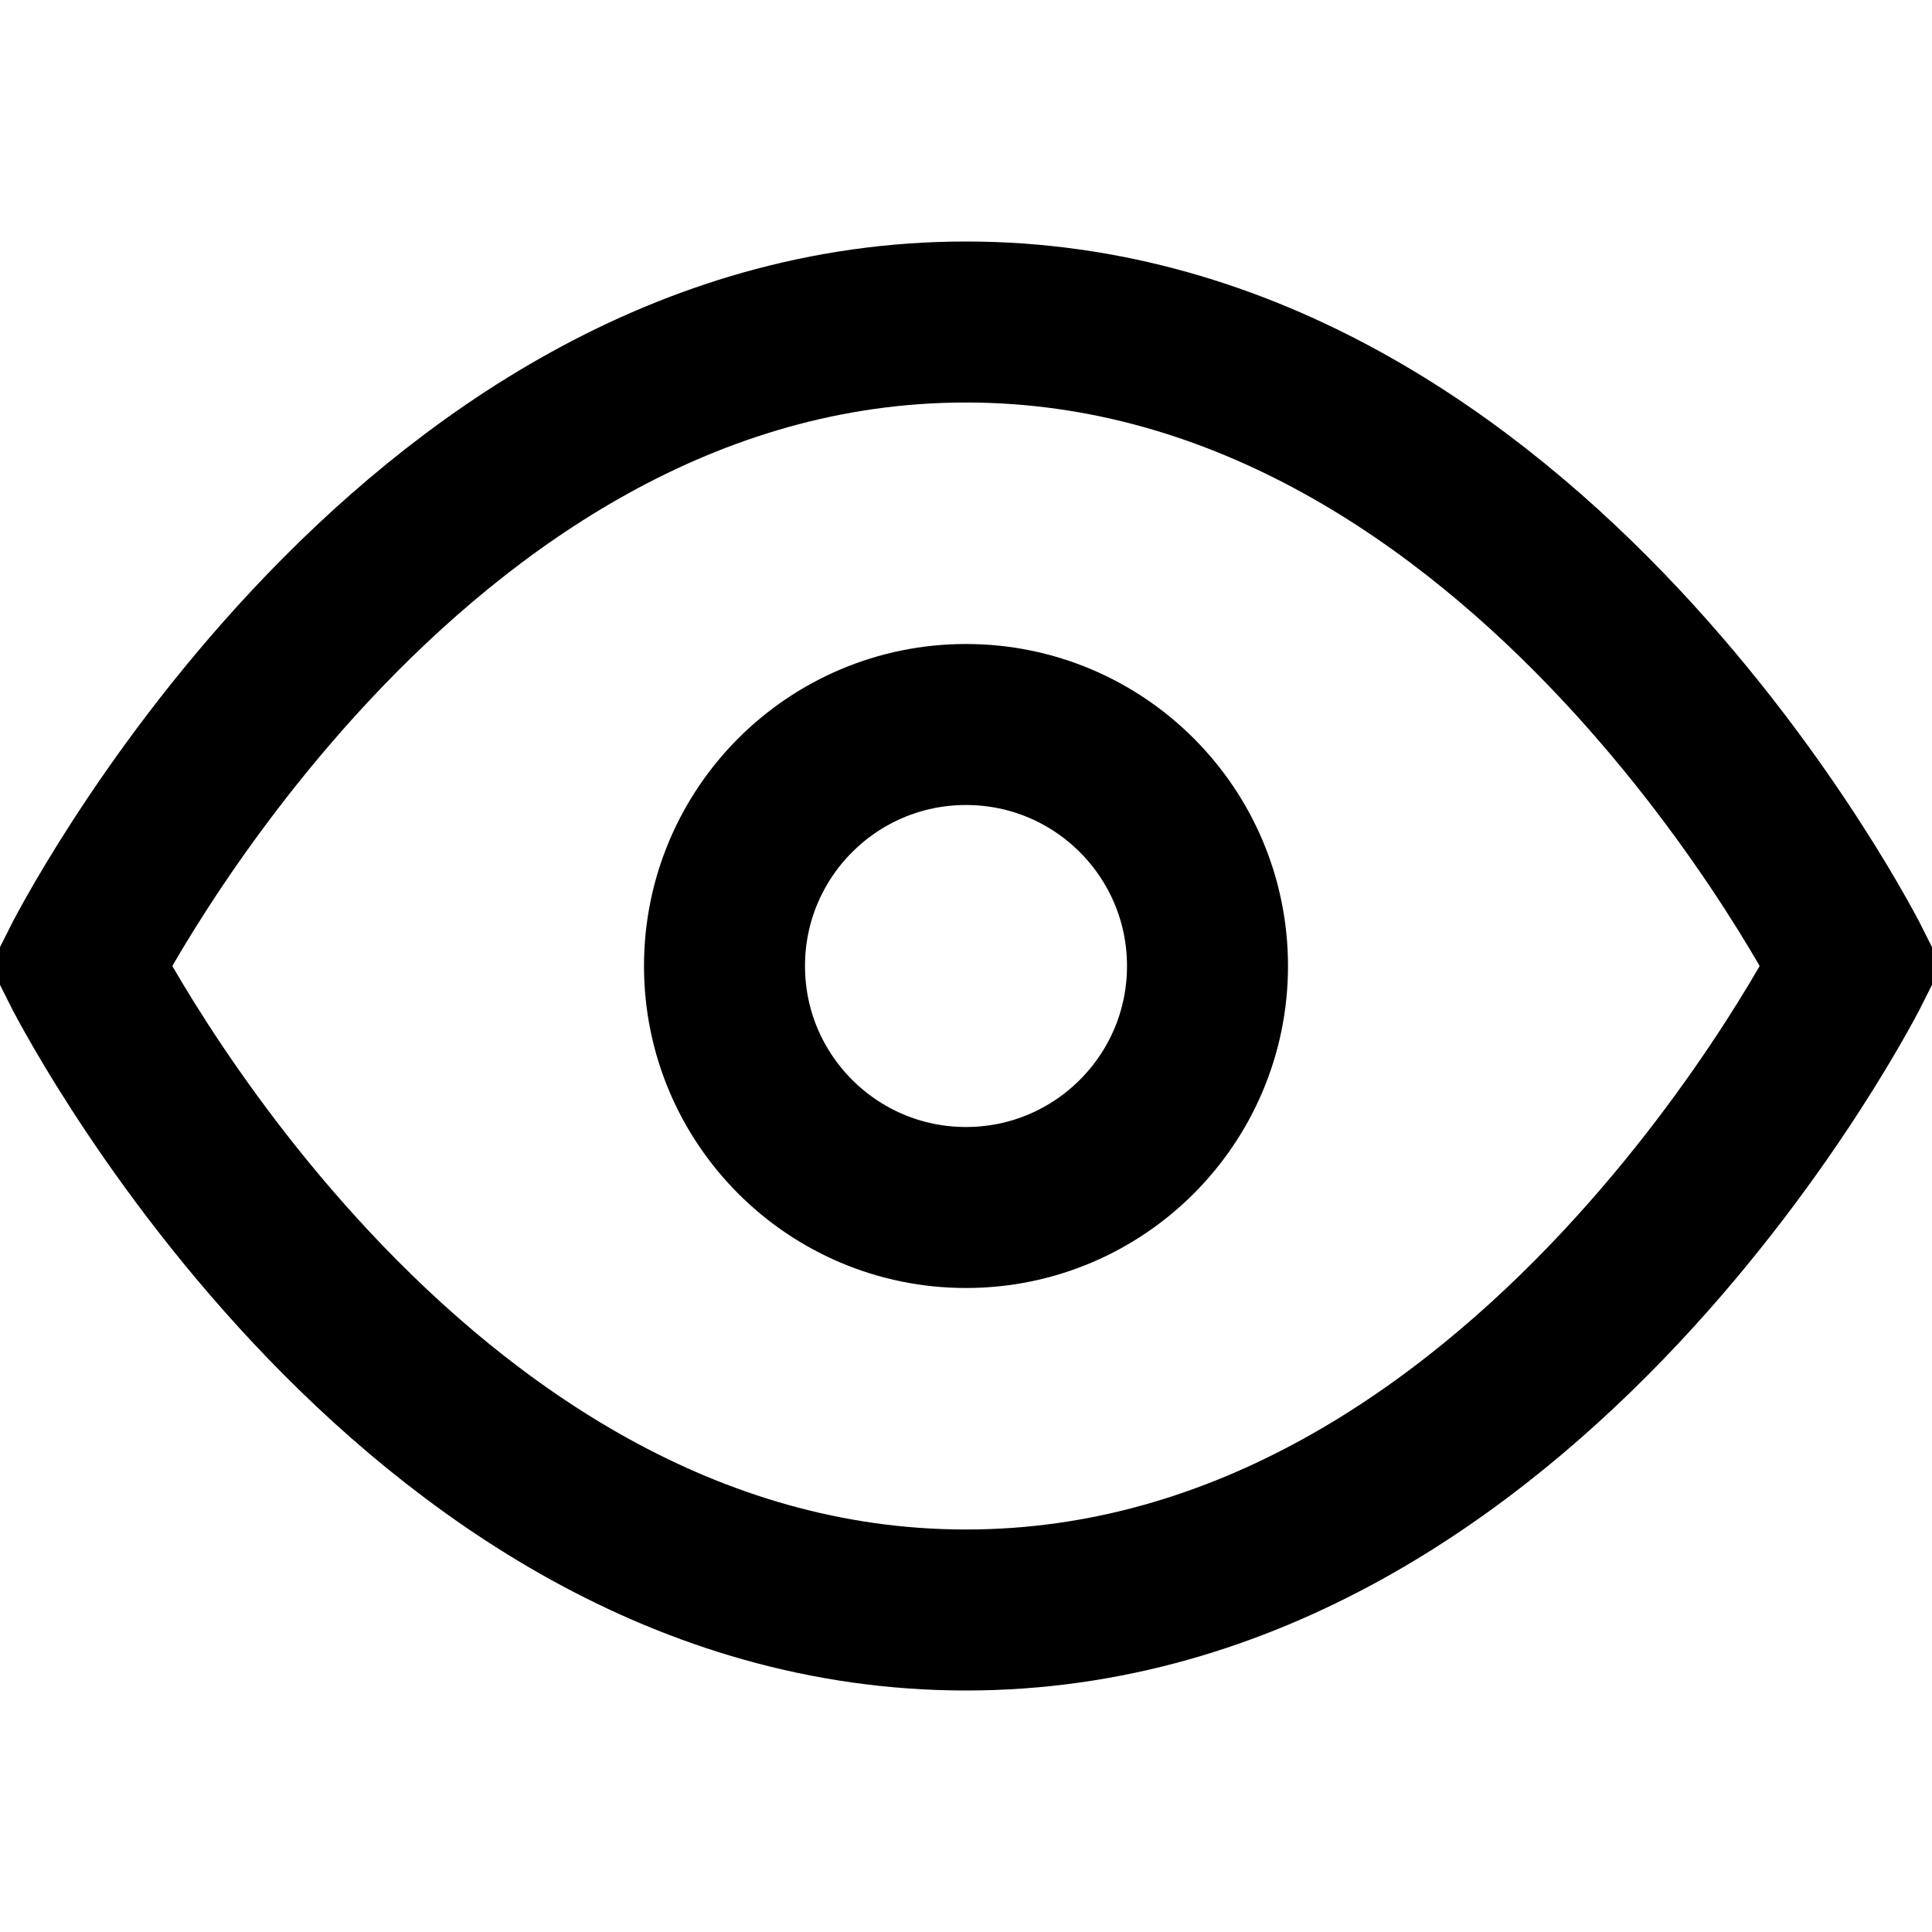
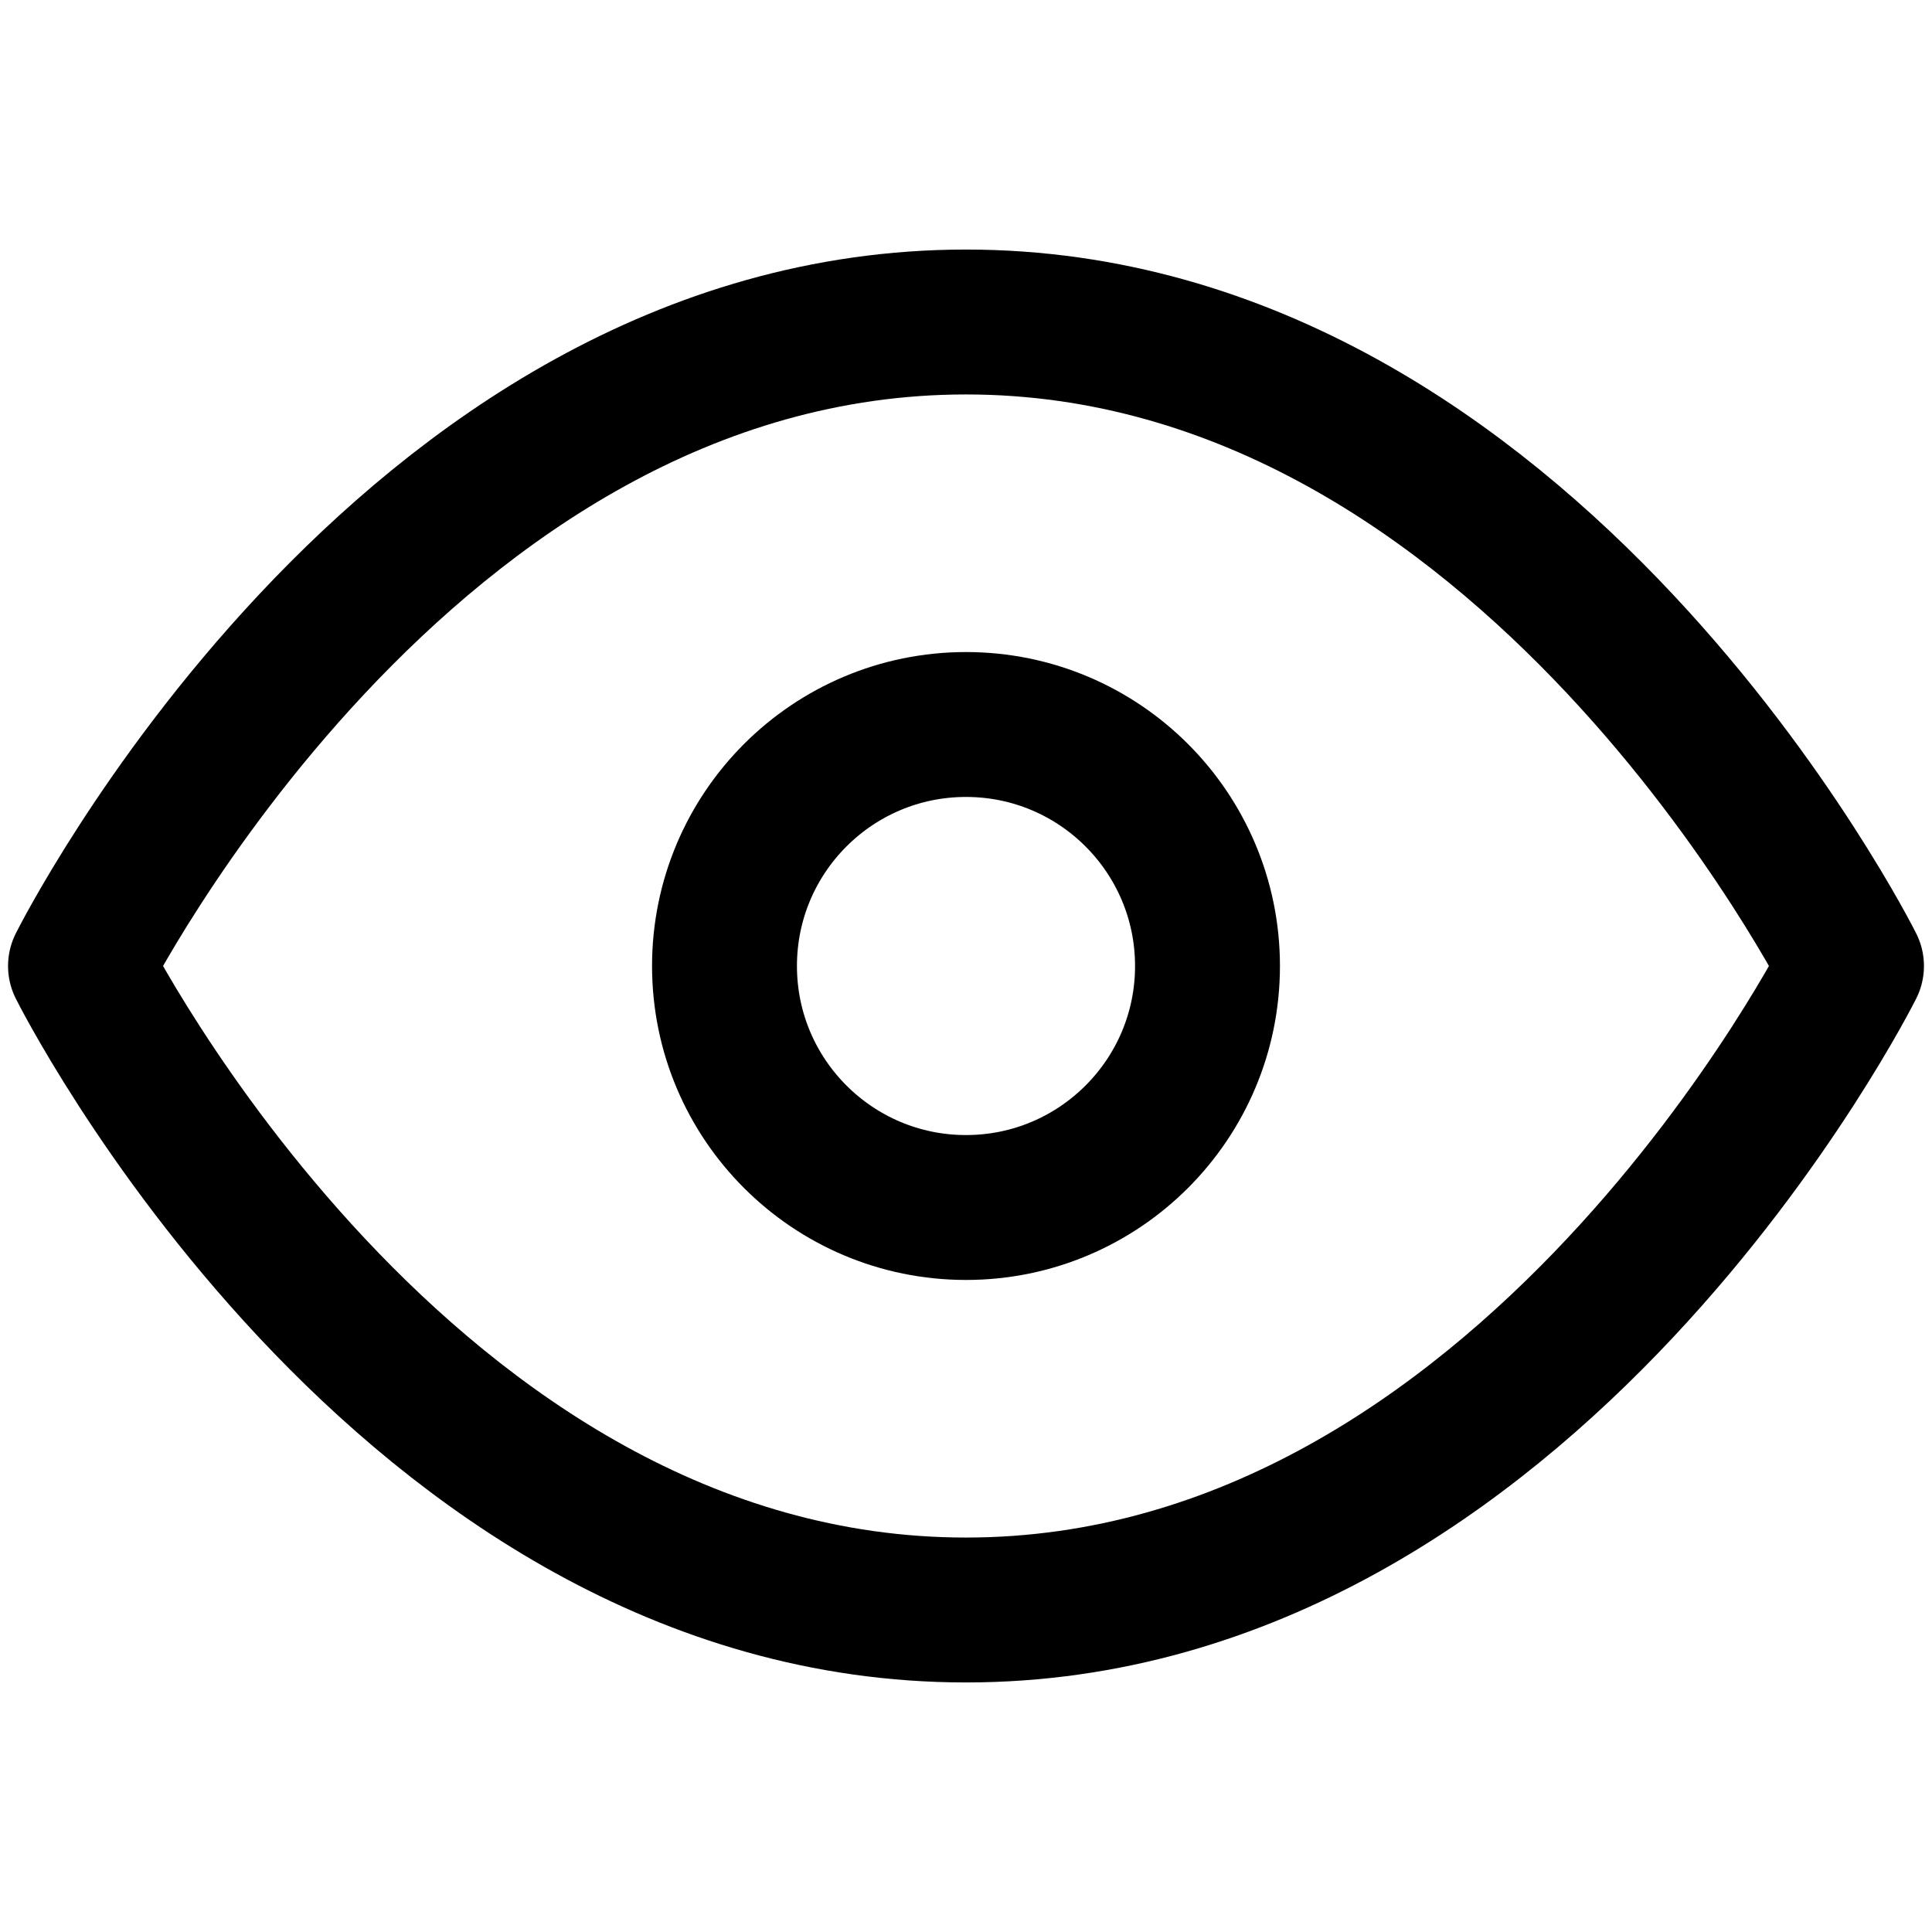
<svg xmlns="http://www.w3.org/2000/svg" viewBox="0 0 24 24" fill="none">
-   <path d="M1 12s4-8 11-8 11 8 11 8-4 8-11 8-11-8-11-8z" stroke="currentColor" stroke-width="2" />
-   <circle cx="12" cy="12" r="3" stroke="currentColor" stroke-width="2" />
+   <path d="M1 12C1 12 5 4 12 4C19 4 23 12 23 12C23 12 19 20 12 20C5 20 1 12 1 12Z" stroke="currentColor" stroke-width="1.8" stroke-linecap="round" stroke-linejoin="round" />
+   <circle cx="12" cy="12" r="3" stroke="currentColor" stroke-width="1.8" />
</svg>
